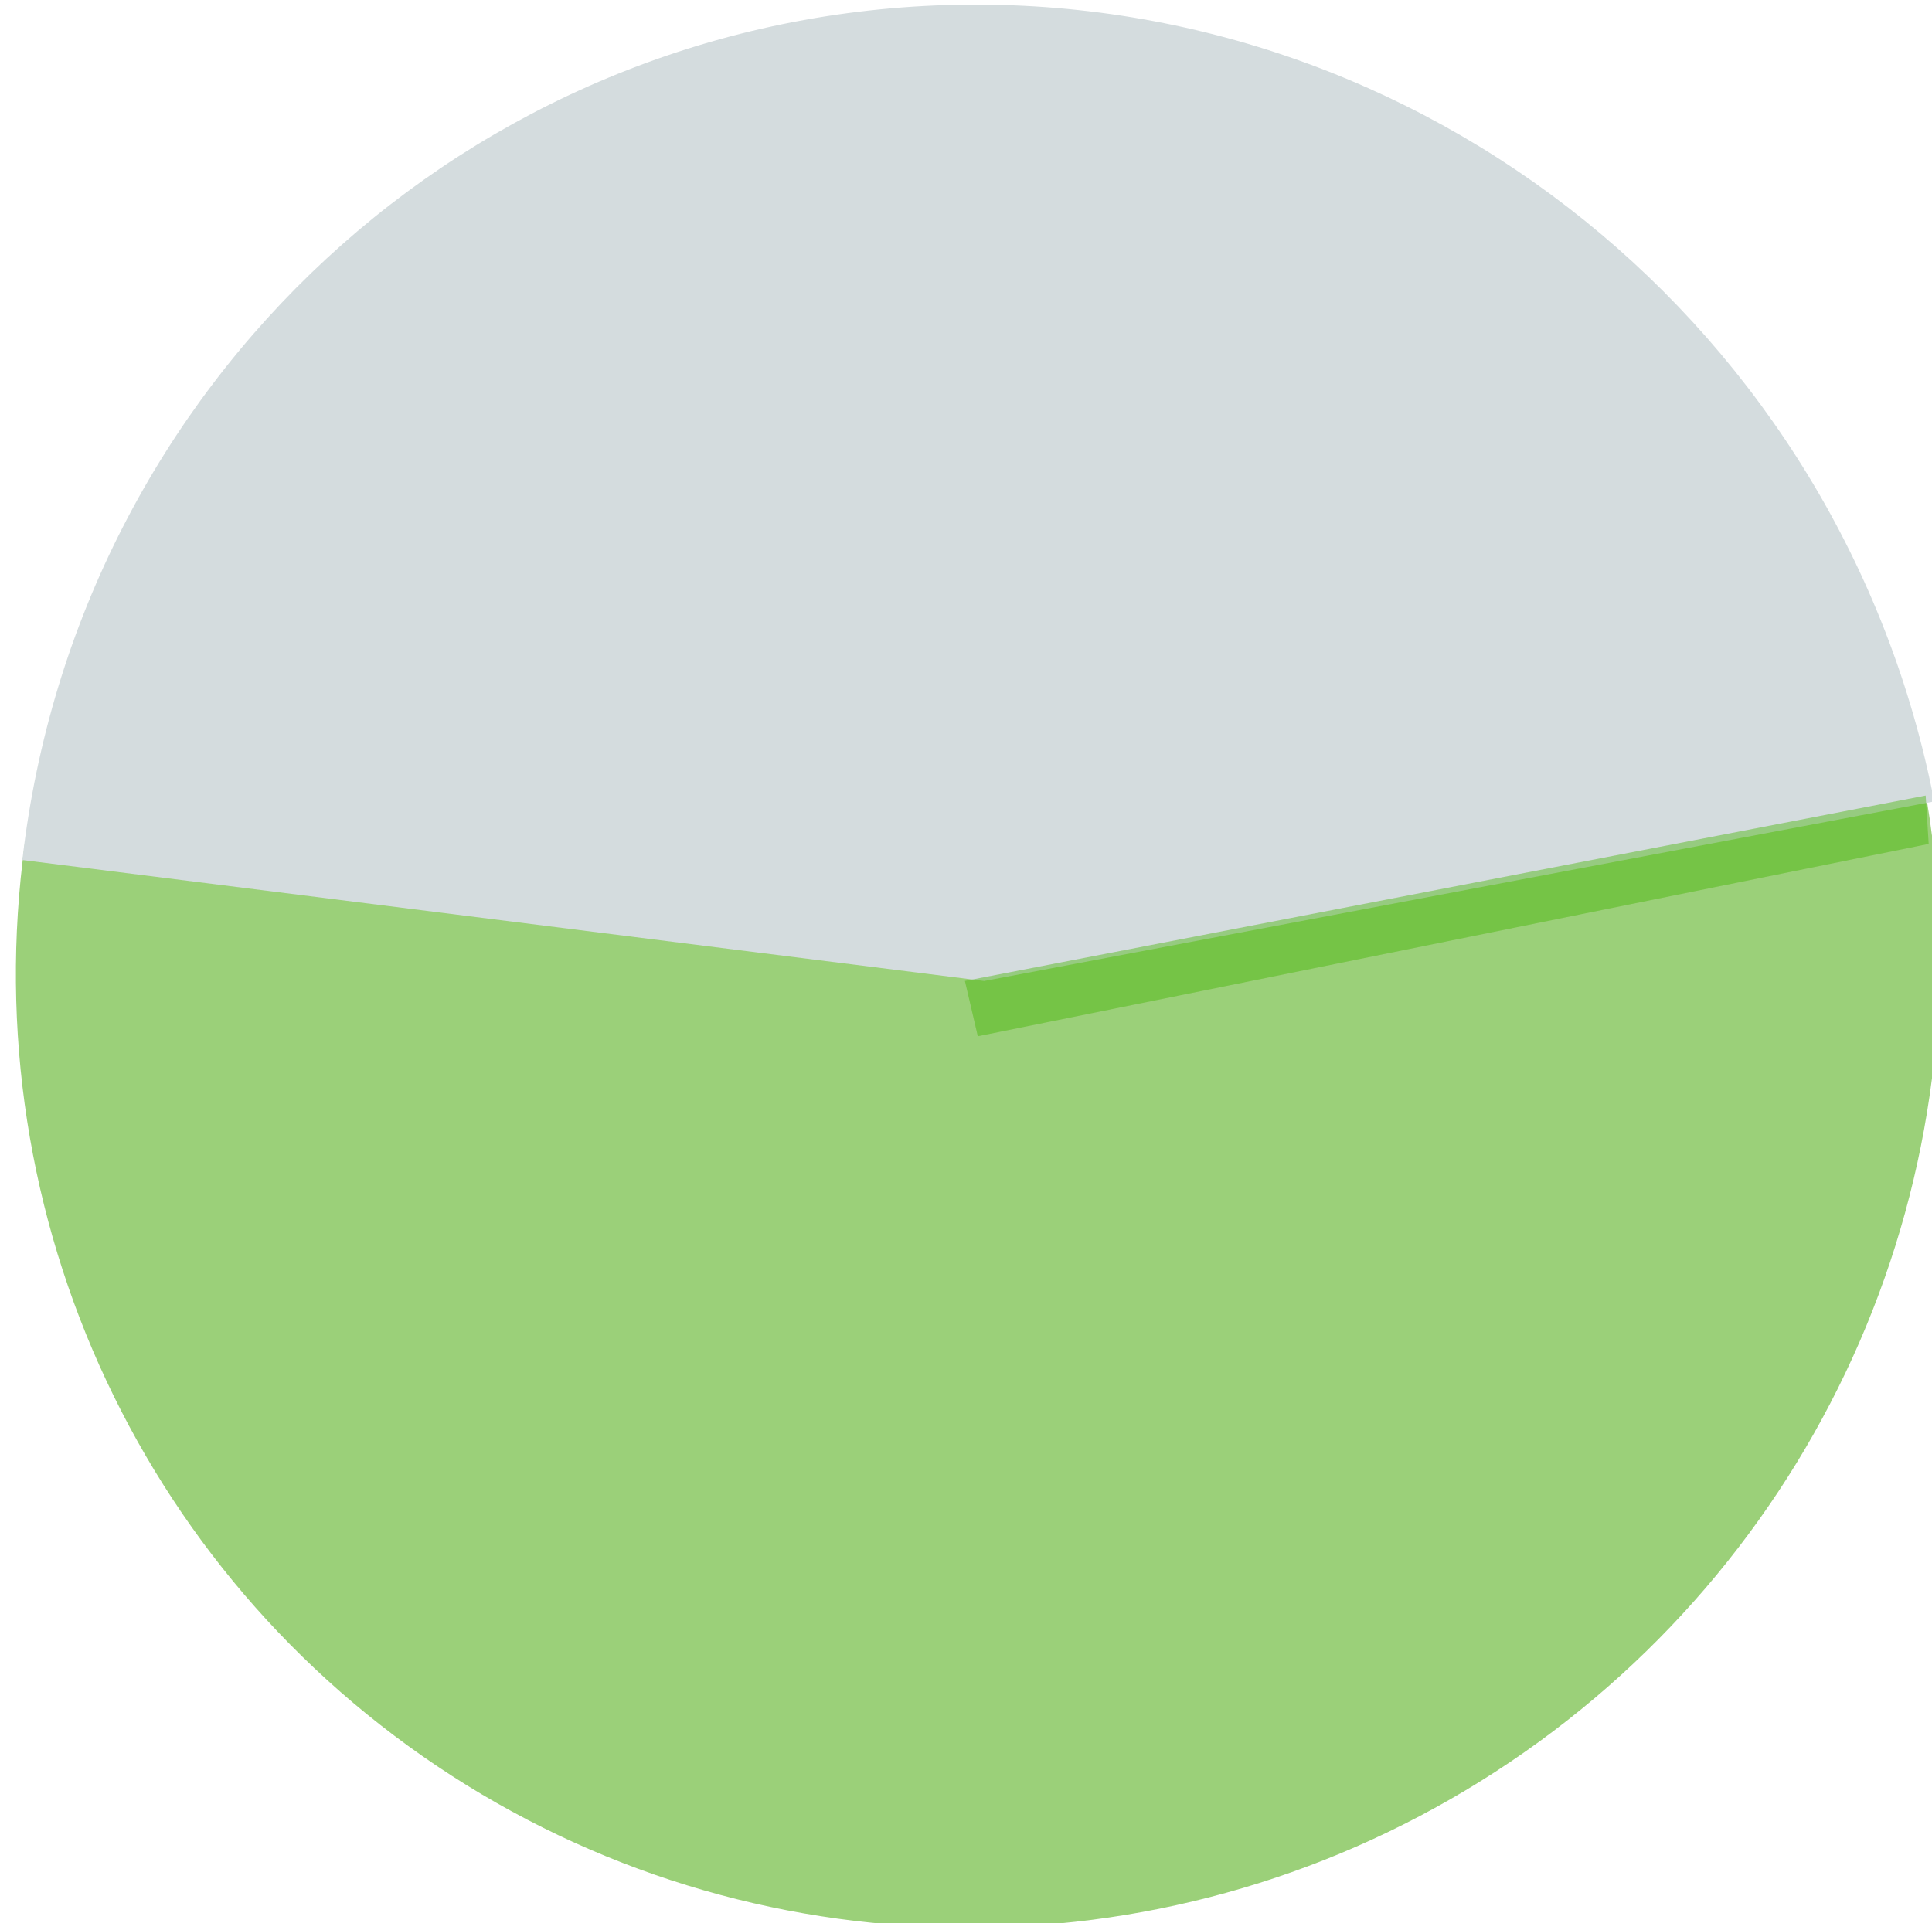
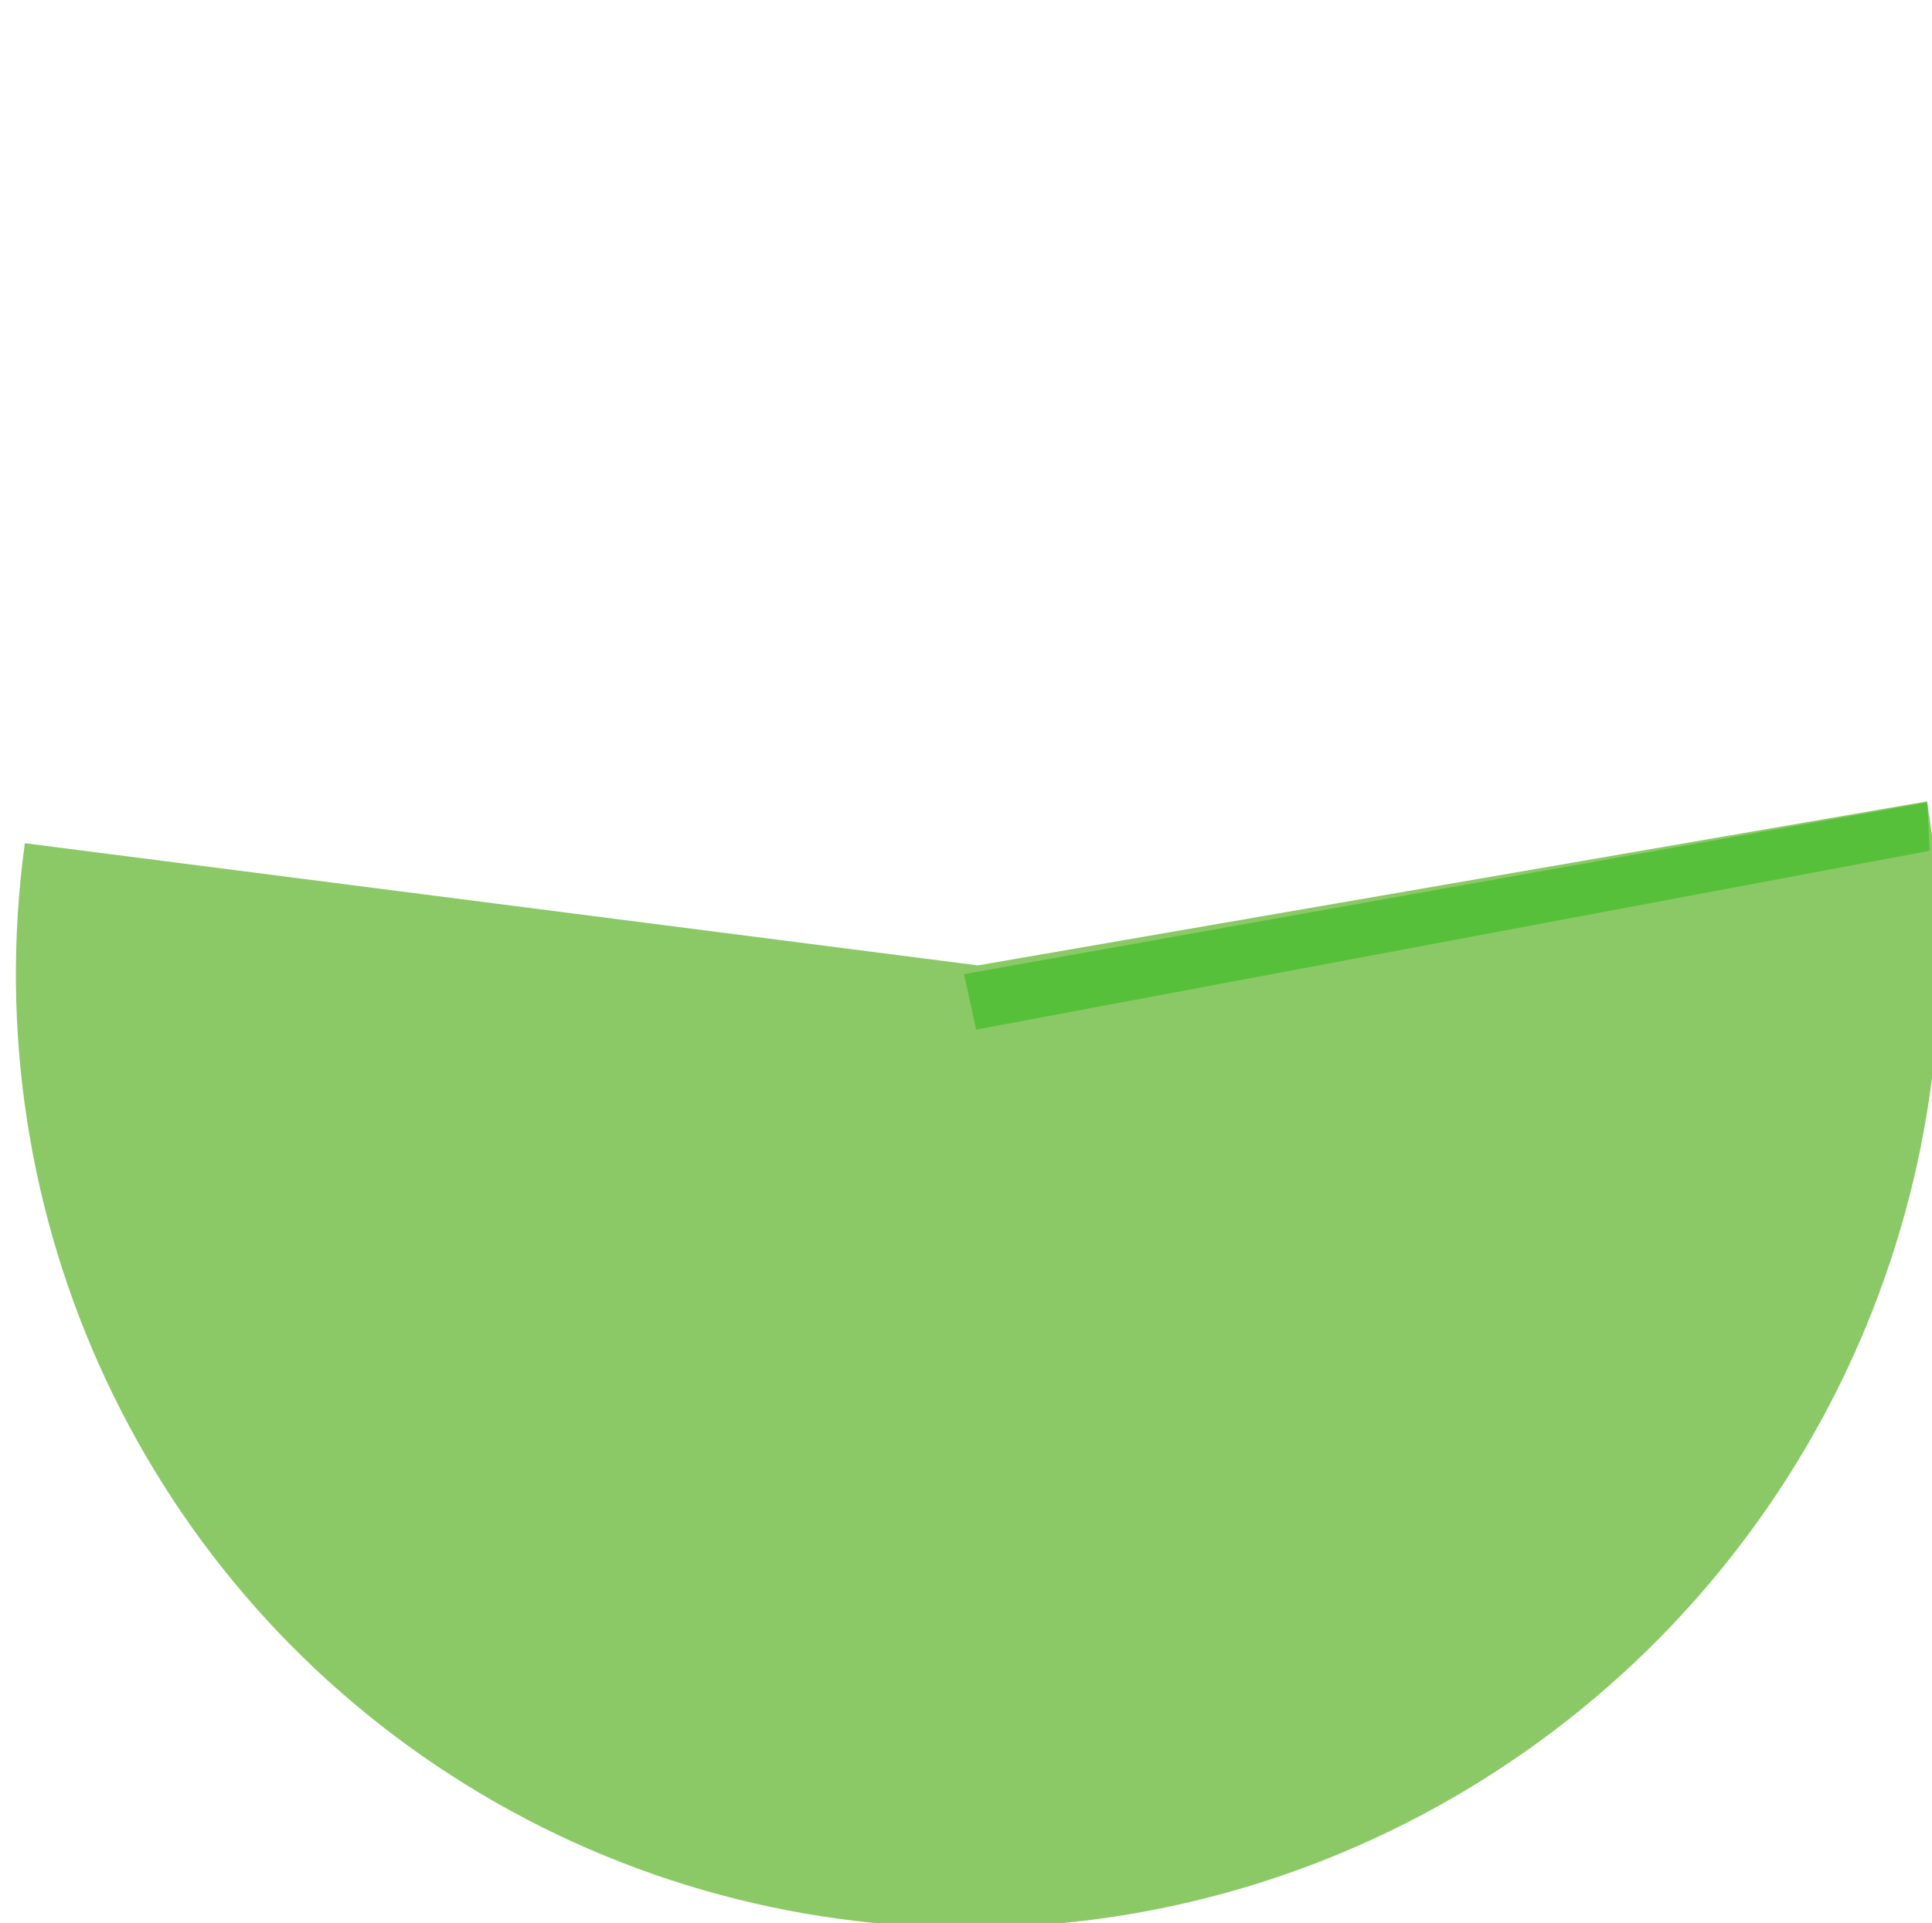
- <svg xmlns="http://www.w3.org/2000/svg" xmlns:ns1="http://www.openswatchbook.org/uri/2009/osb" width="135.82" height="135.186" id="svg2996" version="1.1">
+ <svg xmlns="http://www.w3.org/2000/svg" version="1.1" width="135.82" height="135.186" id="svg2996">
  <defs id="defs2998">
-     <linearGradient id="linearGradient6070" ns1:paint="solid">
-       <stop style="stop-color:#a8a8a8;stop-opacity:1;" offset="0" id="stop6072" />
+     <linearGradient id="linearGradient6070">
+       <stop id="stop6072" style="stop-color:#a8a8a8;stop-opacity:1" offset="0" />
    </linearGradient>
-     <linearGradient id="linearGradient5231" ns1:paint="gradient">
-       <stop style="stop-color:#bcc6cb;stop-opacity:1;" offset="0" id="stop5233" />
-       <stop style="stop-color:#bcc6cb;stop-opacity:0;" offset="1" id="stop5235" />
+     <linearGradient id="linearGradient5231">
+       <stop id="stop5233" style="stop-color:#bcc6cb;stop-opacity:1" offset="0" />
+       <stop id="stop5235" style="stop-color:#bcc6cb;stop-opacity:0" offset="1" />
    </linearGradient>
  </defs>
-   <g id="layer3" transform="translate(27.91864,29.93928)" />
-   <g id="layer1" transform="translate(18.49007,18.71995)">
-     <path style="fill:#9bd079;fill-opacity:1;stroke:none" id="path3811" d="M 48.733,20.543 A 37.129,32.808 0 1 1 37.869,84.714 L 48.764,53.35 z" transform="matrix(0.2927281,1.795854,-2.034272,0.3498871,144.5034,-57.07451)" />
-     <path style="fill:#d4dcde;fill-opacity:1;stroke:none" id="path3811-7" d="M 48.733,20.543 A 37.129,32.808 0 0 1 60.09,84.594 L 48.764,53.35 z" transform="matrix(0.2124628,-1.834833,2.060758,0.2610234,-69.60716,125.8104)" />
-     <path style="opacity:0.423;fill:#43b400;fill-opacity:1;stroke:none" d="m 49.342,50.258 67.544,-13.036 0.212,3.403 -66.849,13.524 z" id="path3853" />
+   <g transform="translate(27.91864,29.93928)" id="layer3" />
+   <g transform="translate(18.49007,18.71995)" id="layer1">
+     <path d="M 48.733,20.543 A 37.129,32.808 0 1 1 37.869,84.714 L 48.764,53.35 z" transform="matrix(0.2927281,1.795854,-2.034272,0.3498871,144.5034,-57.07451)" id="path3811" style="fill:#8bc966;fill-opacity:1;stroke:none" />
+     <path d="M 49.28,49.779 117.002,37.699 117.166,41.105 50.133,53.682 z" id="path3853" style="opacity:0.423;fill:#11b400;fill-opacity:1;stroke:none" />
  </g>
-   <g id="layer2" transform="translate(27.91864,29.93928)" />
+   <g transform="translate(27.91864,29.93928)" id="layer2" />
</svg>
